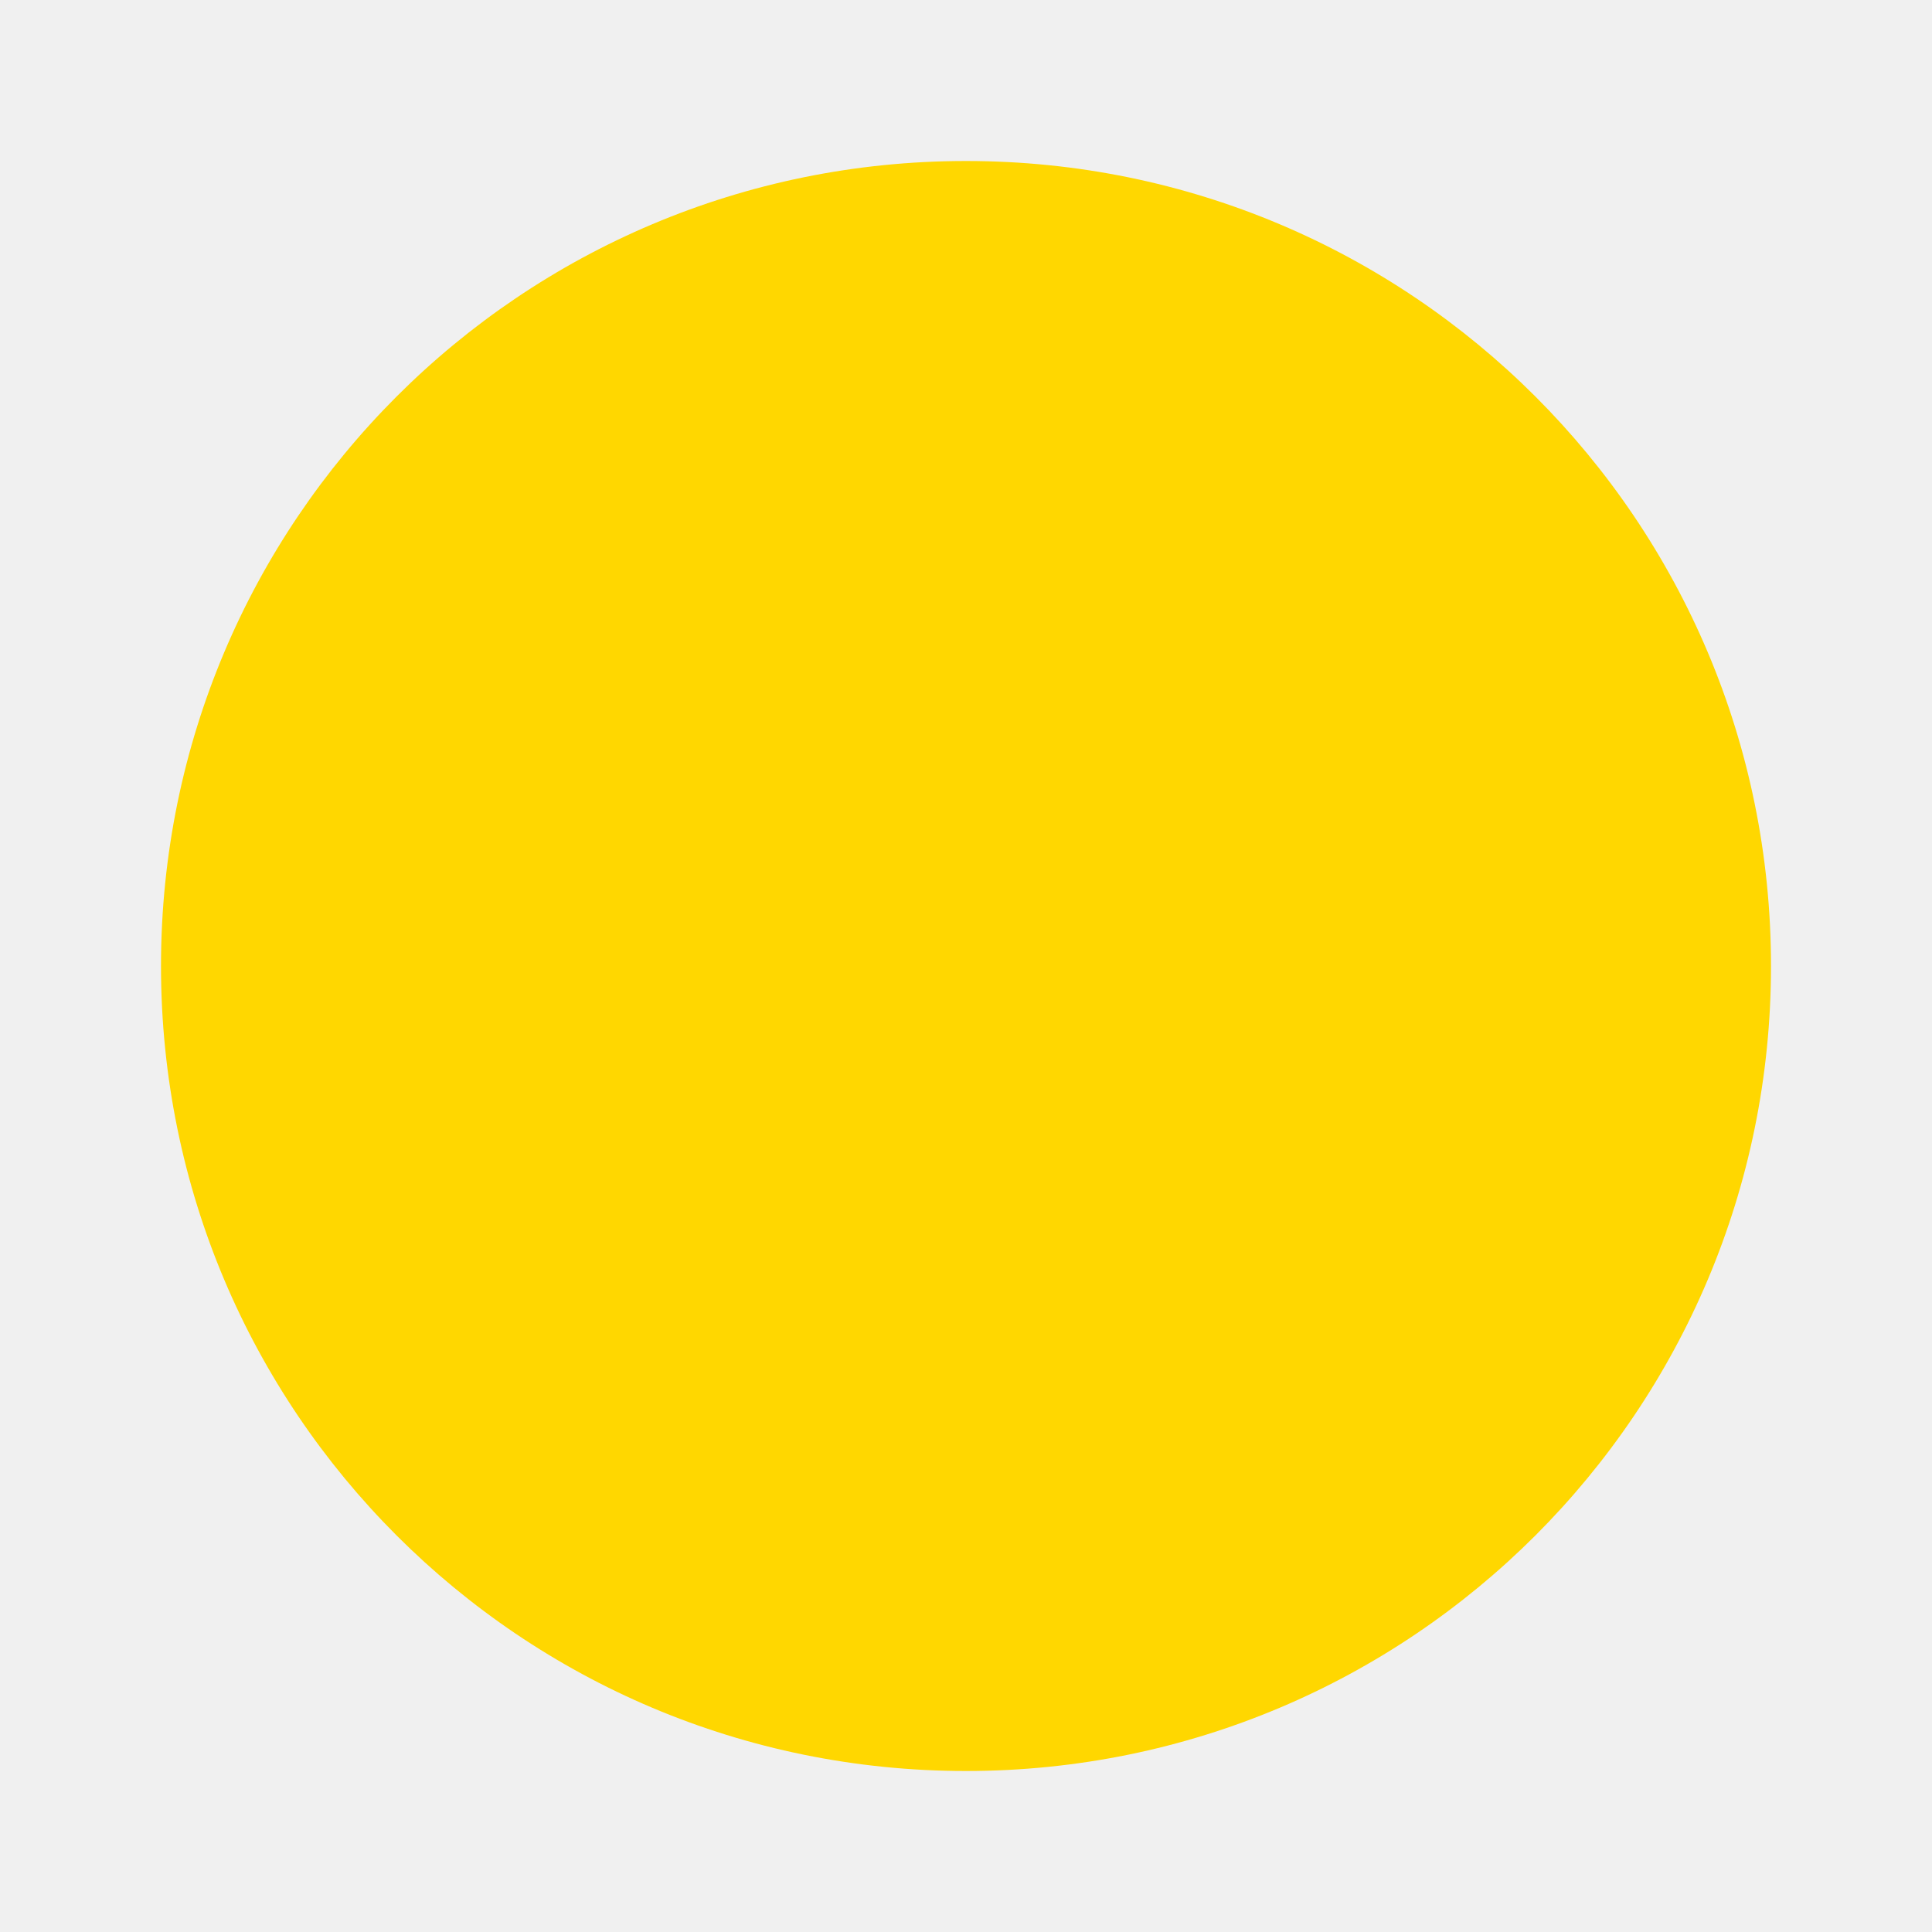
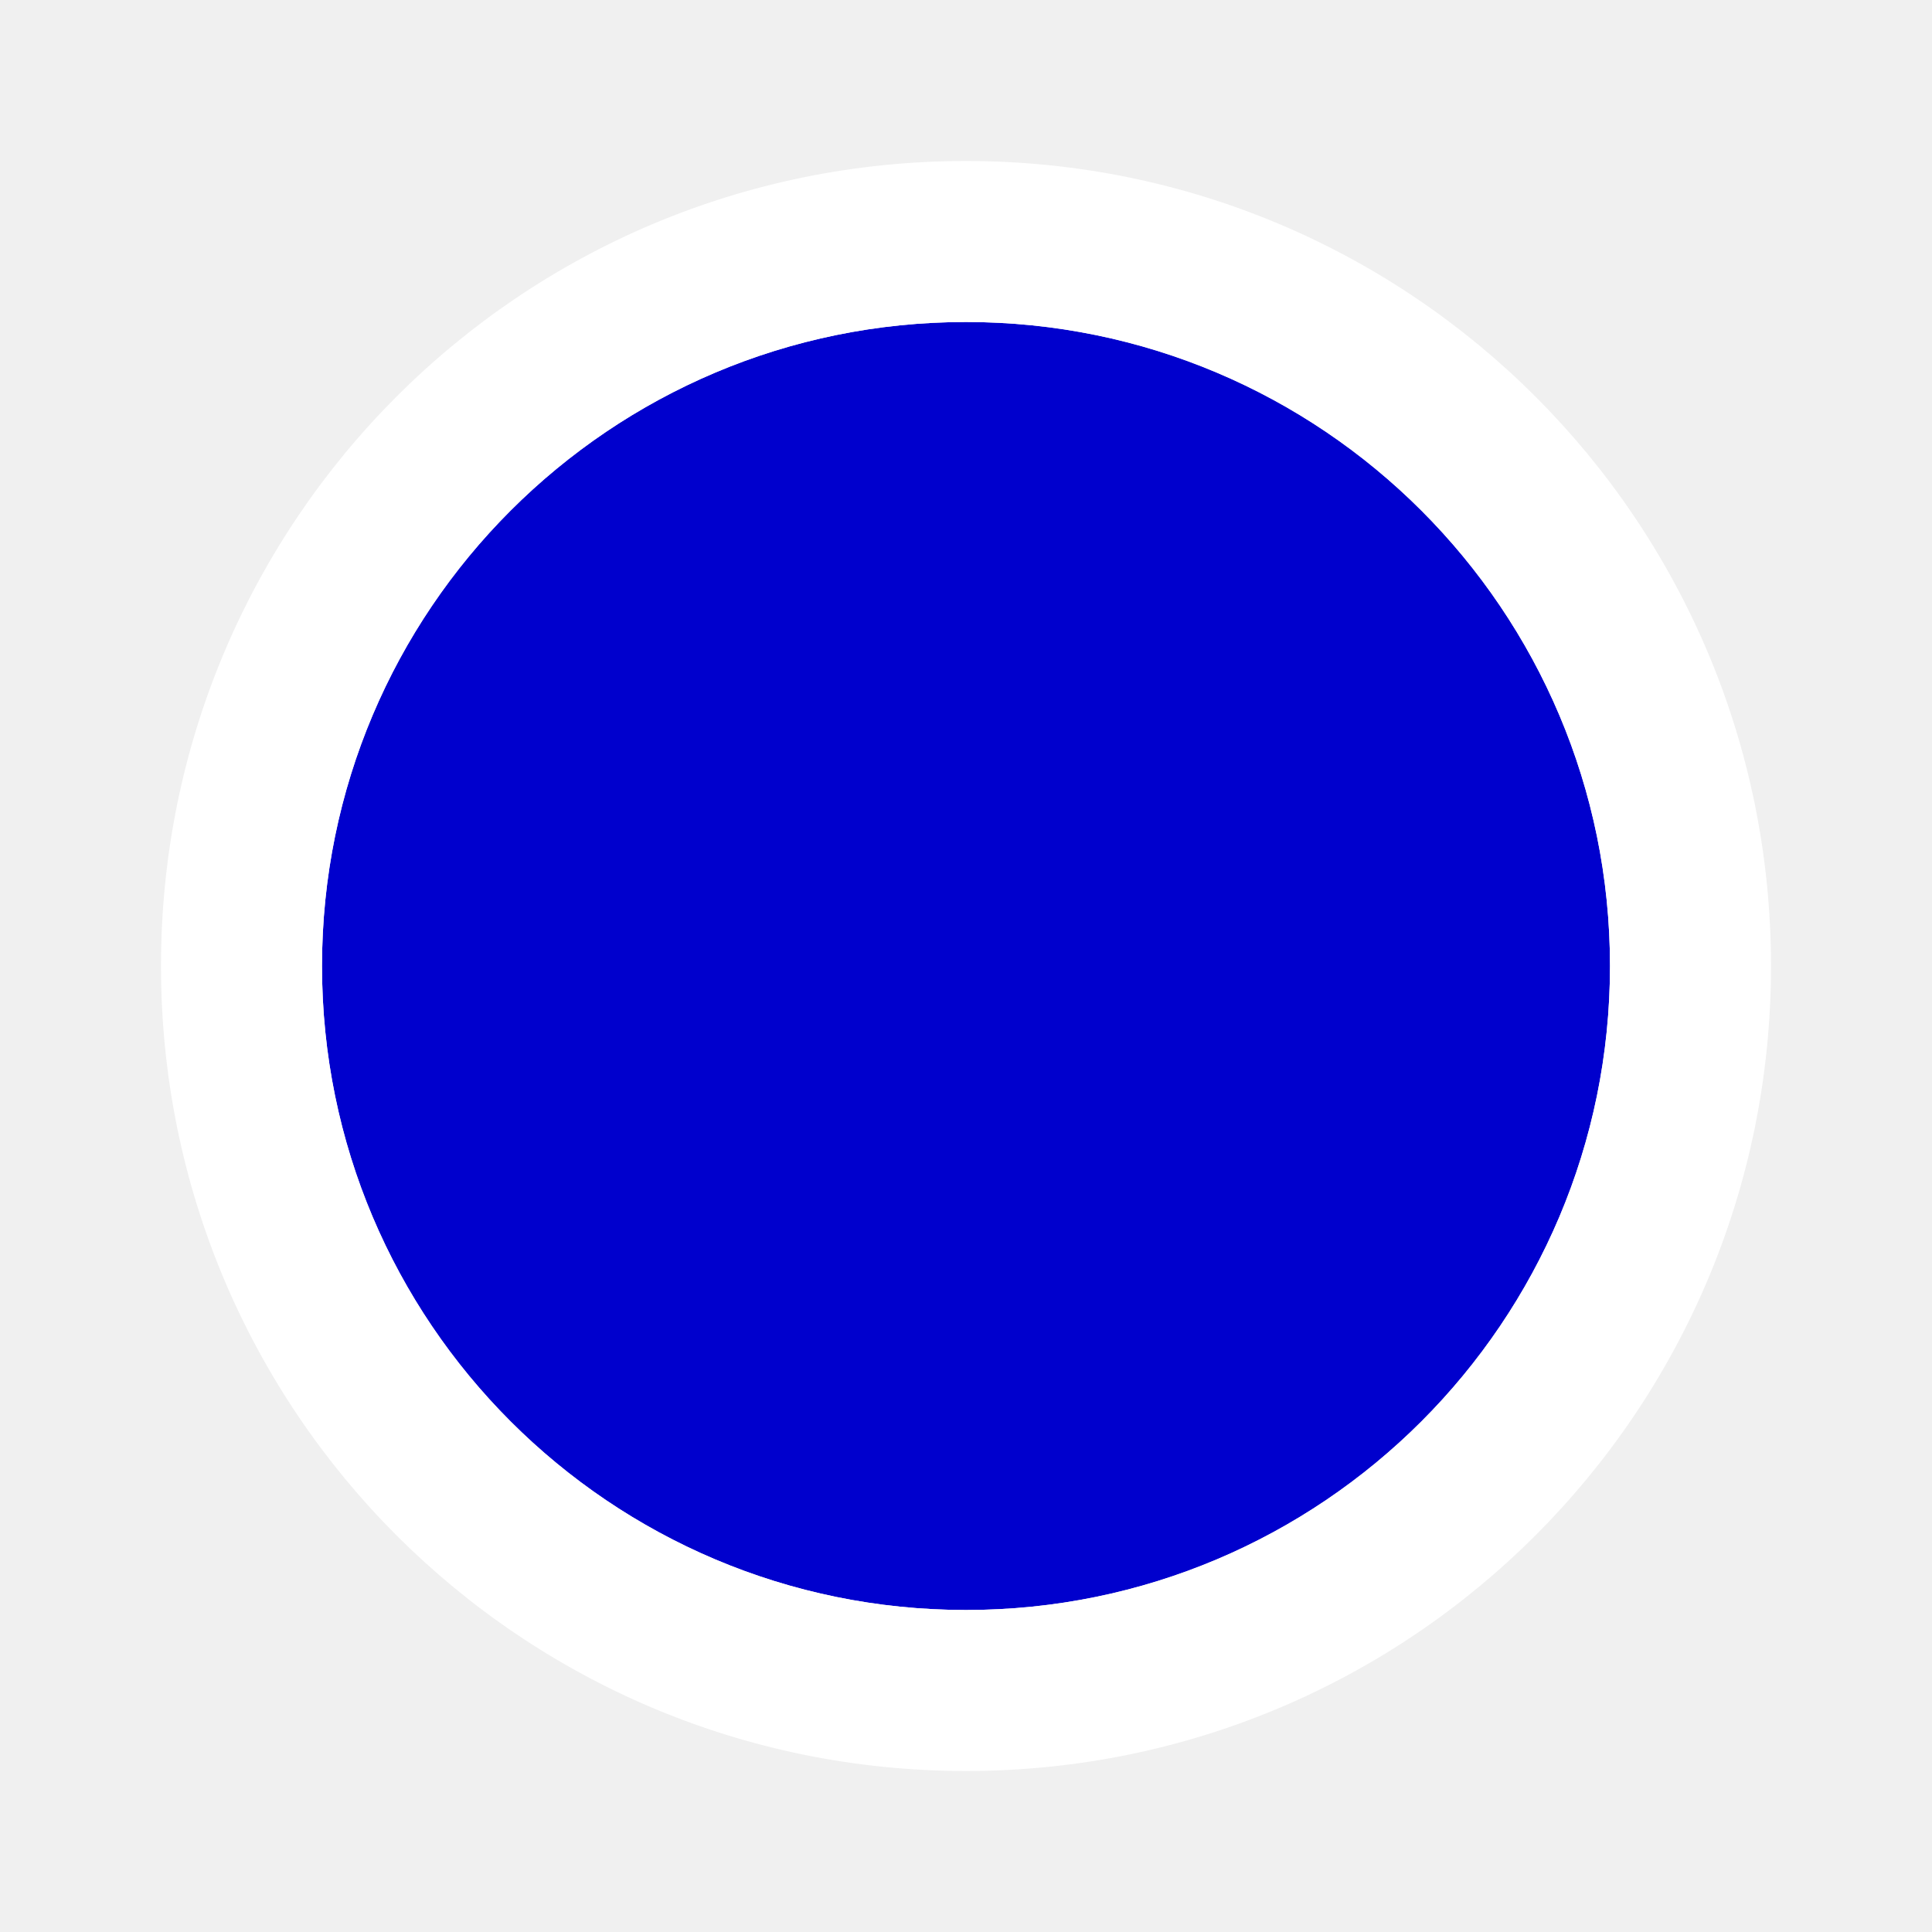
- <svg xmlns="http://www.w3.org/2000/svg" height="24px" viewBox="0 0 24 24" width="24px" fill="#ffd700">
-   <path d="M0 0h24v24H0z" fill="none" />
-   <path d="M12 2C6.47 2 2 6.47 2 12s4.47 10 10 10 10-4.47 10-10S17.53 2 12 2z" />
+ <svg xmlns="http://www.w3.org/2000/svg" enable-background="new 0 0 24 24" height="24px" viewBox="0 0 24 24" width="24px" fill="#fff">
+   <g>
+     <rect fill="none" height="24" width="24" />
+   </g>
+   <g>
+     <g>
+       <circle cx="12" cy="12" opacity="1" fill="#0000cd" r="8" />
+       <path d="M12,2C6.47,2,2,6.47,2,12c0,5.53,4.47,10,10,10s10-4.47,10-10C22,6.47,17.53,2,12,2z M12,20c-4.42,0-8-3.58-8-8 c0-4.42,3.58-8,8-8s8,3.58,8,8C20,16.42,16.42,20,12,20z" />
+     </g>
+   </g>
</svg>
